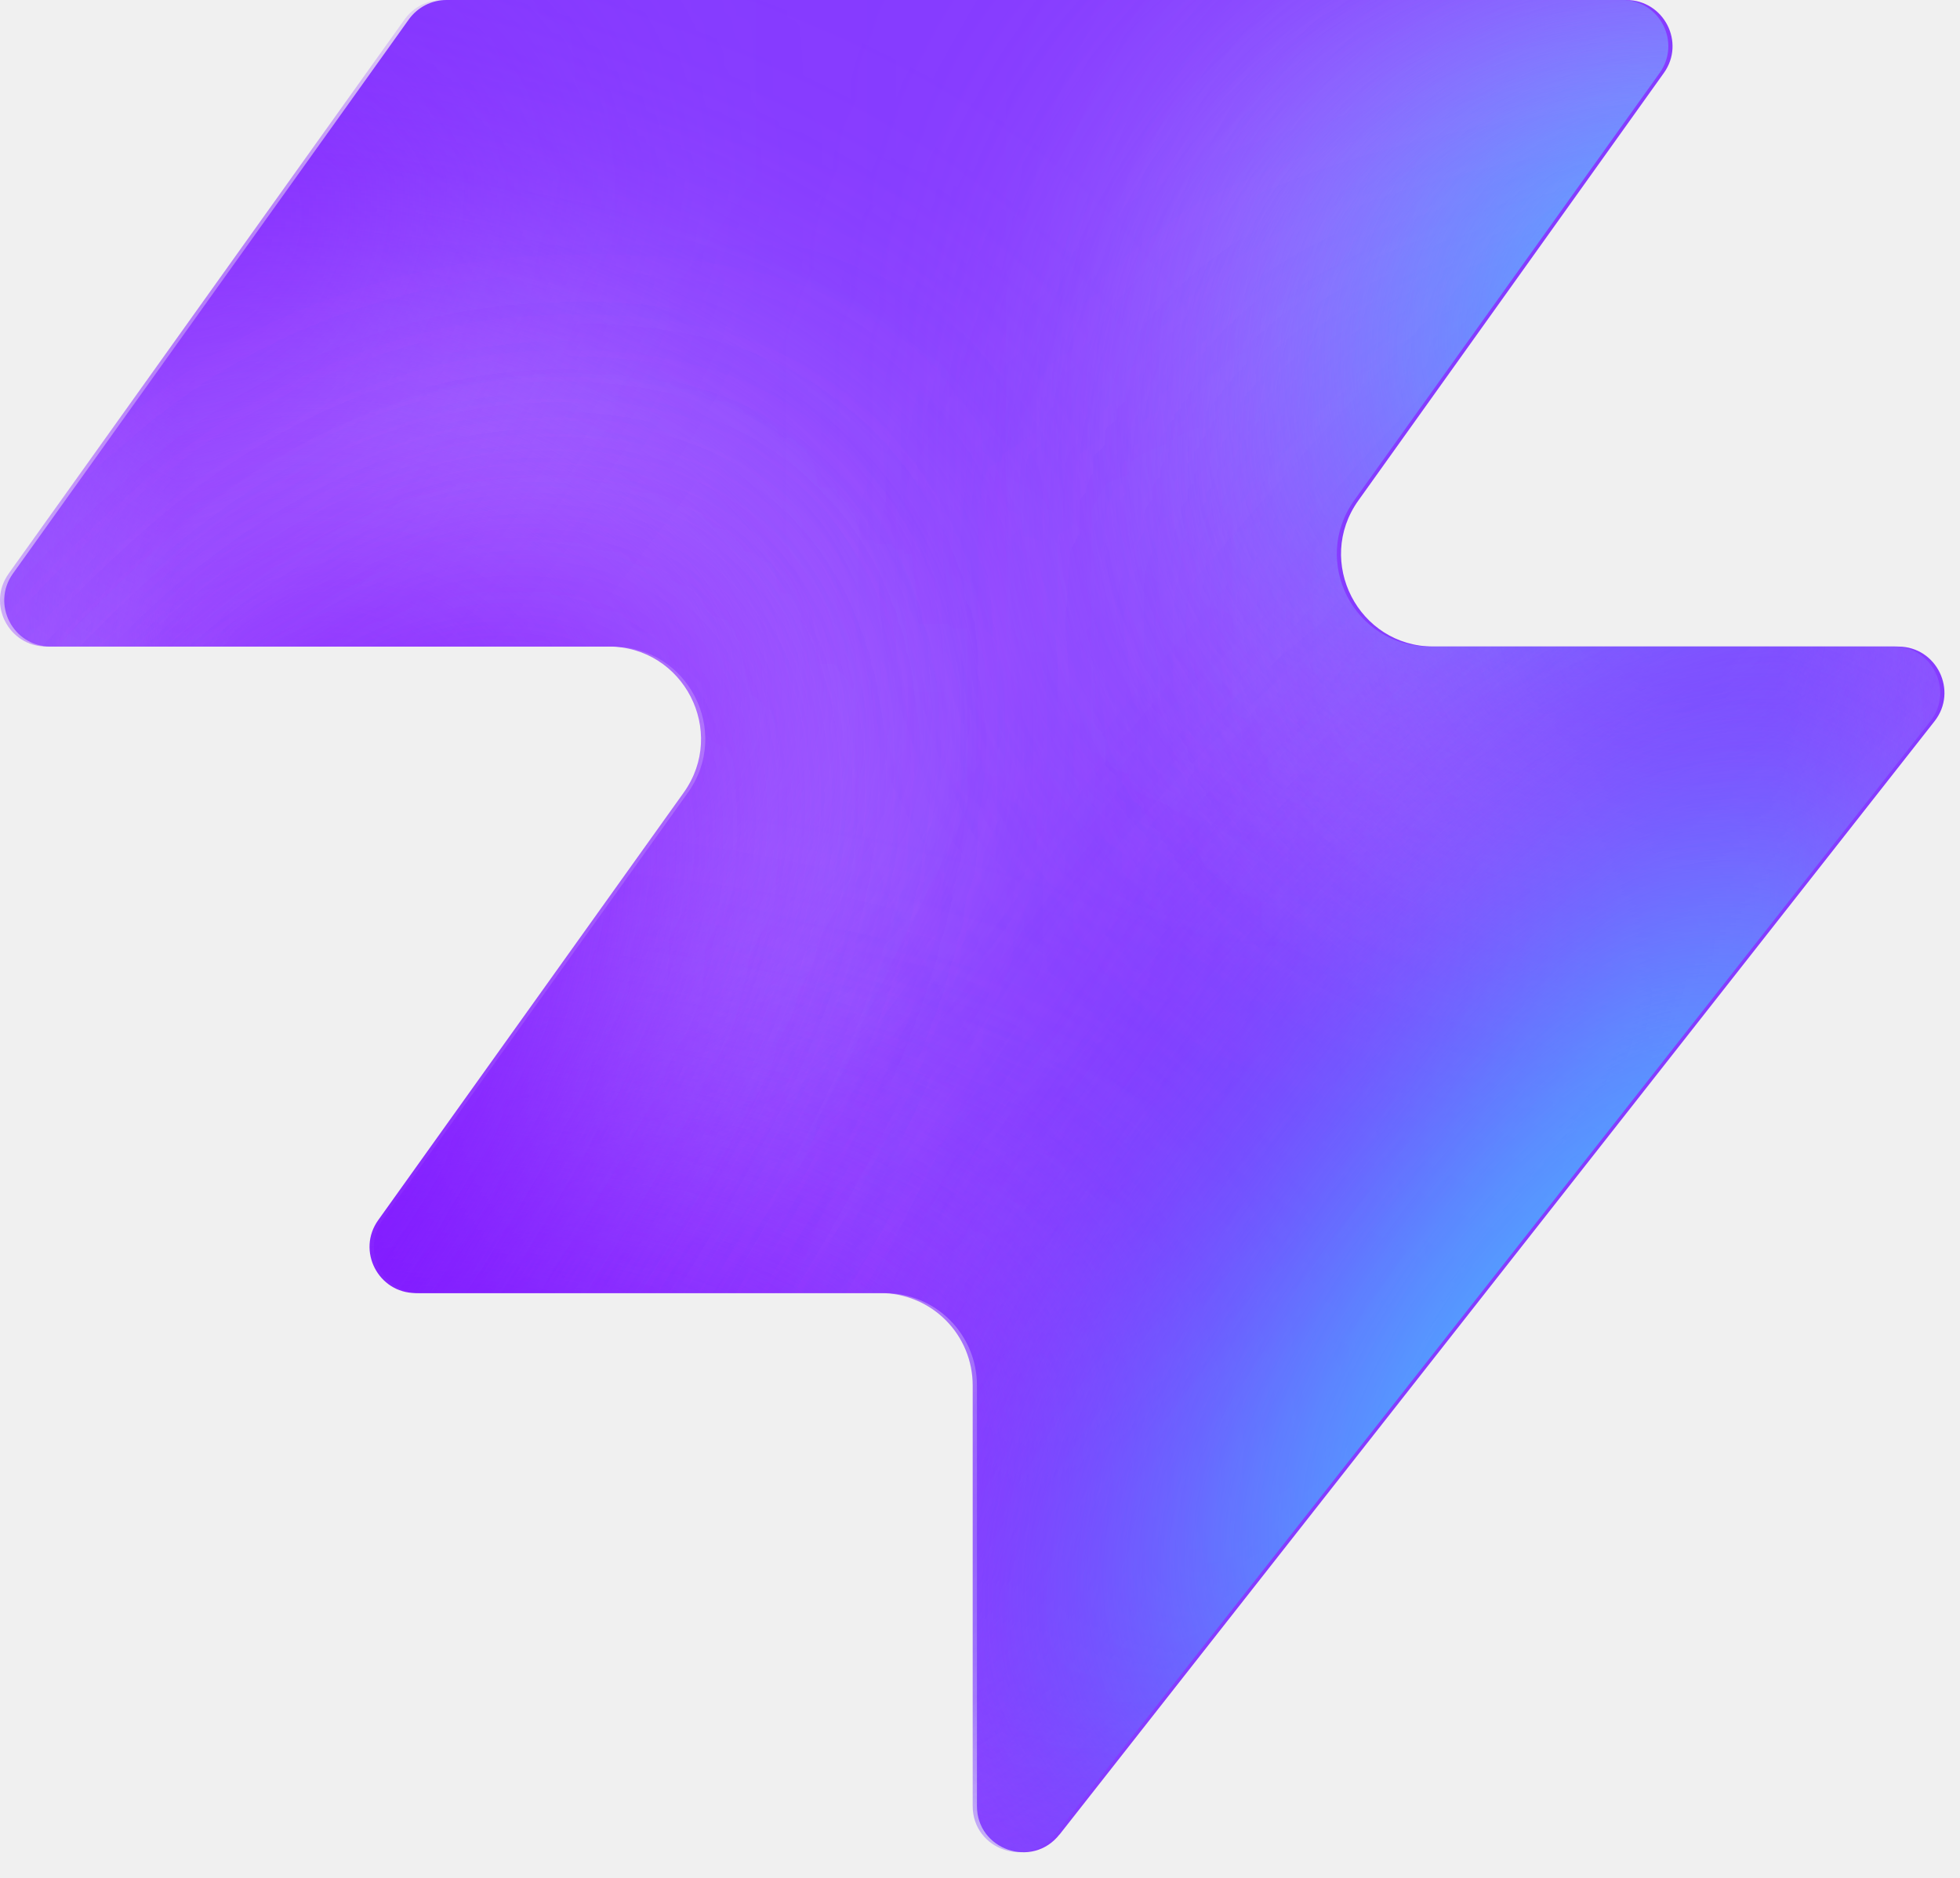
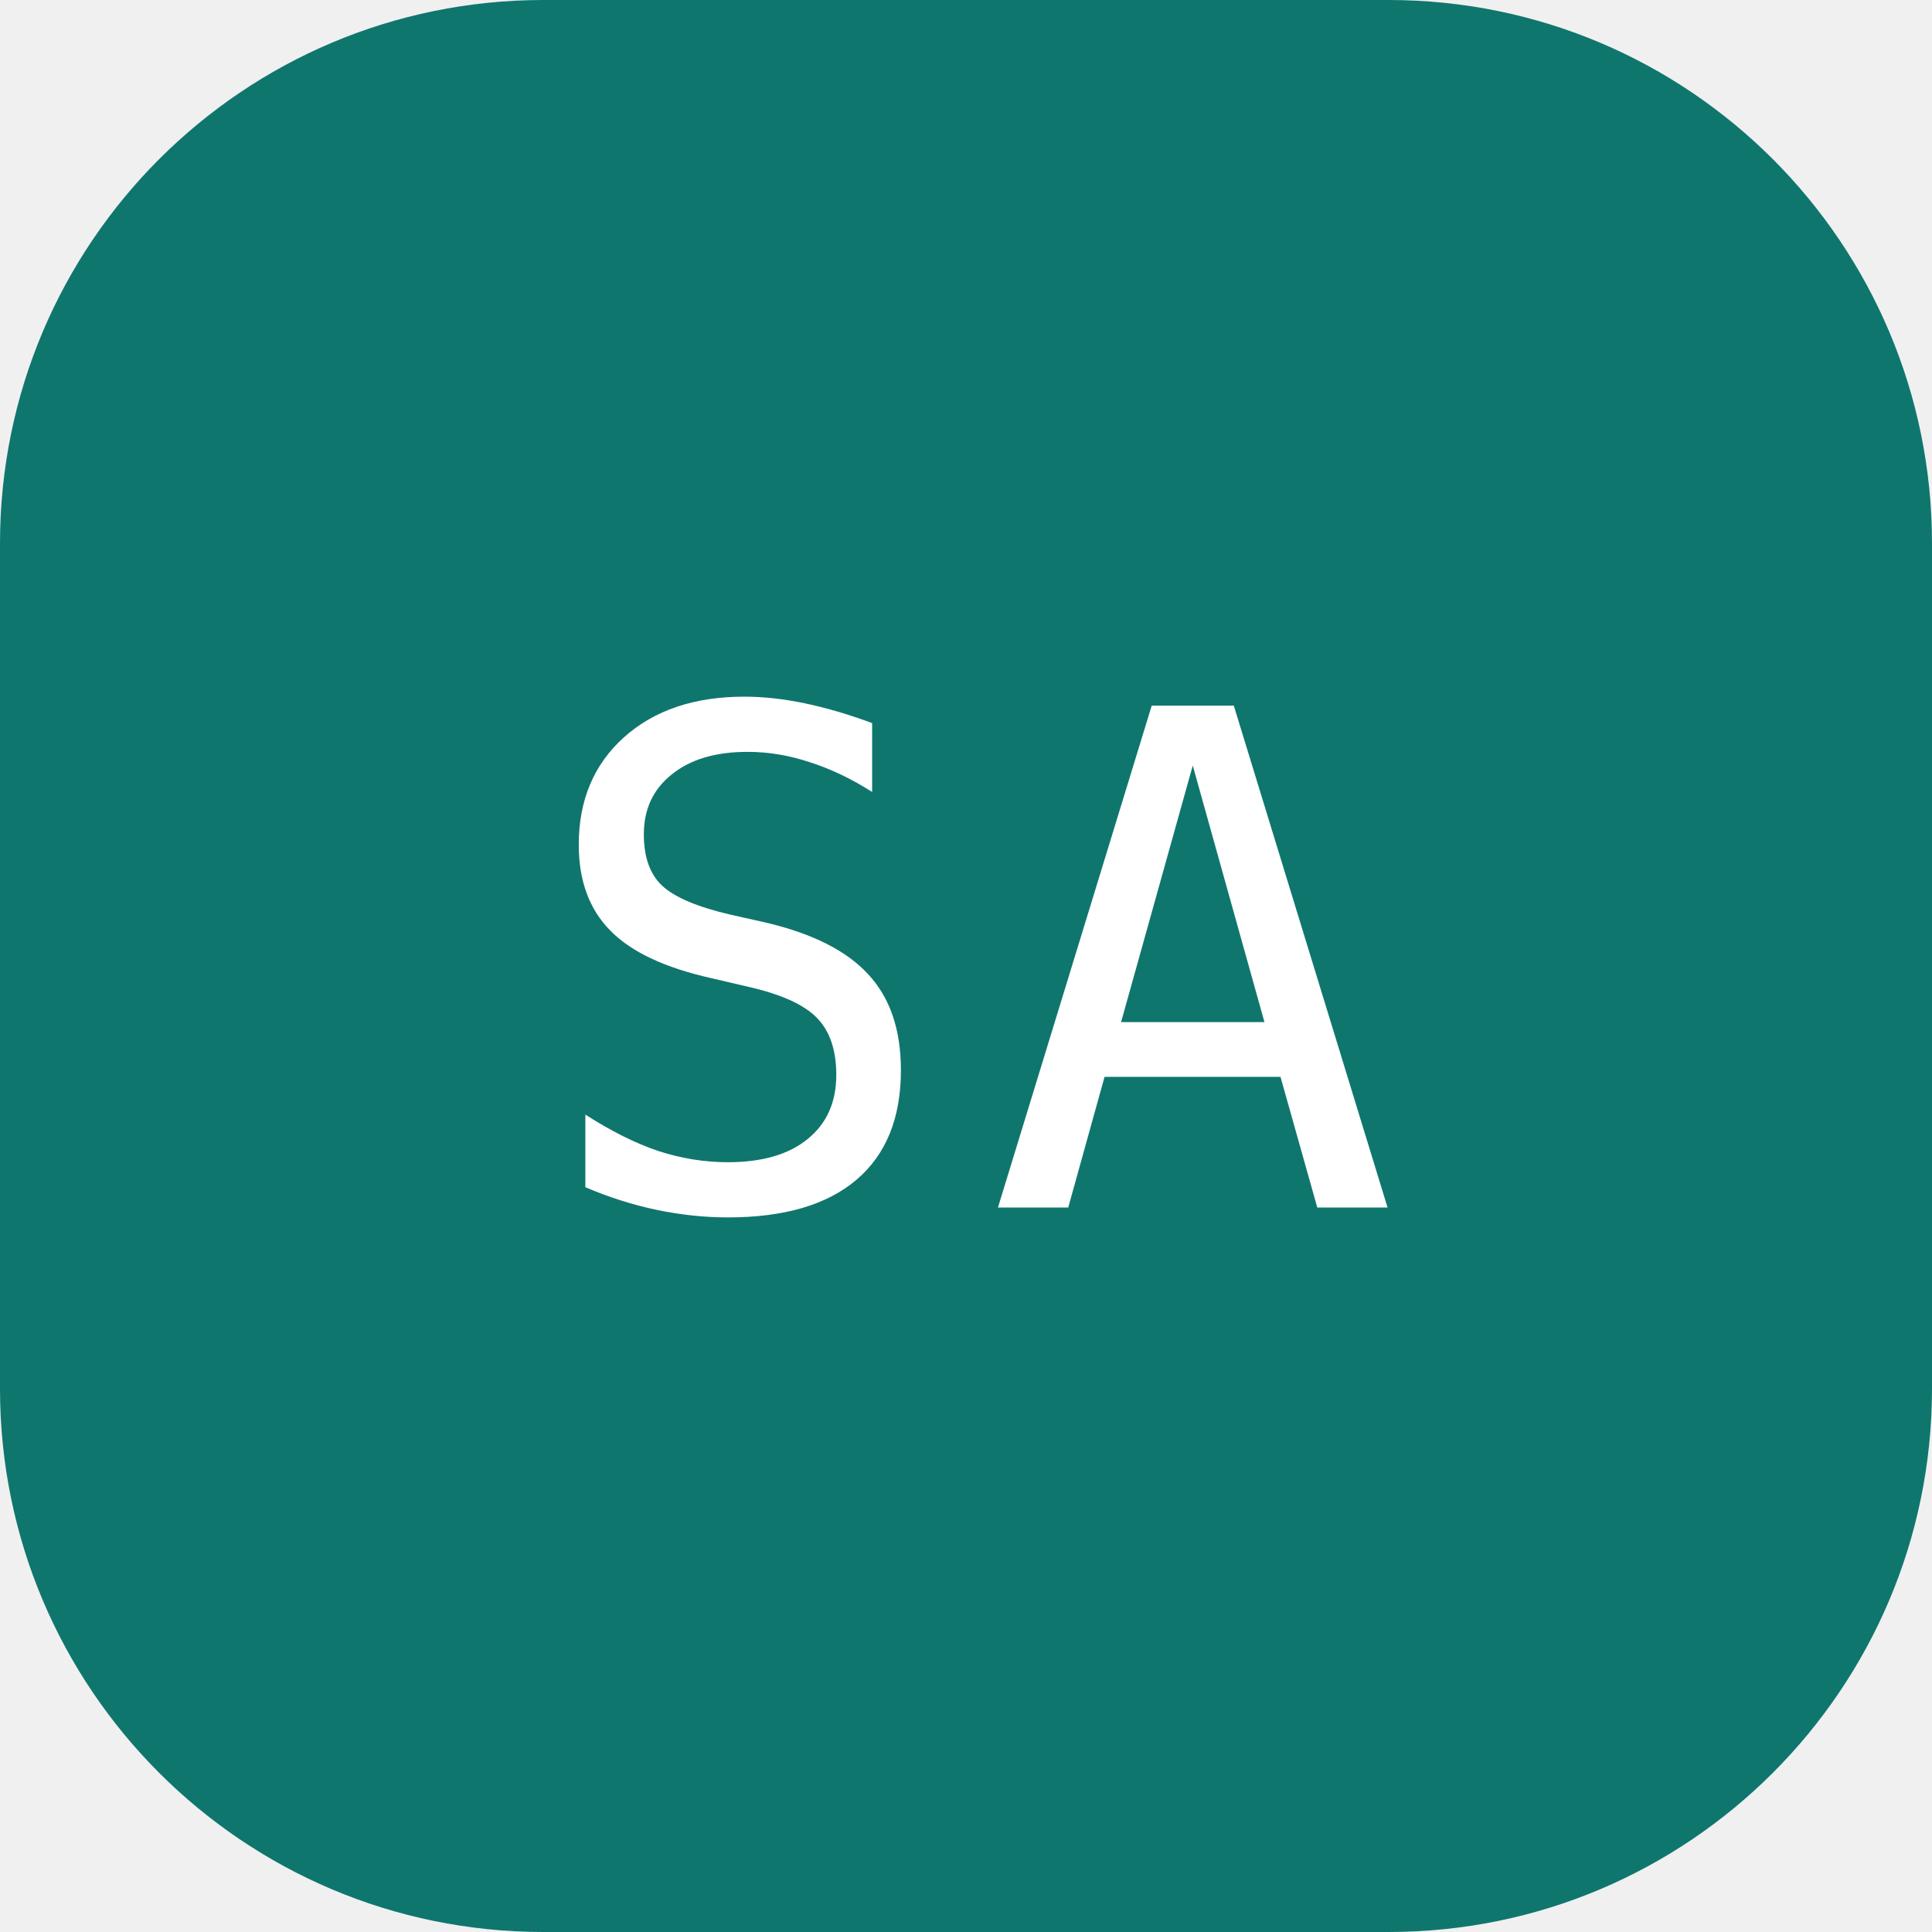
- <svg xmlns="http://www.w3.org/2000/svg" width="48" height="46" fill="none" viewBox="0 0 48 46">
-   <path fill="#863bff" d="M25.946 44.938c-.664.845-2.021.375-2.021-.698V33.937a2.26 2.26 0 0 0-2.262-2.262H10.287c-.92 0-1.456-1.04-.92-1.788l7.48-10.471c1.07-1.497 0-3.578-1.842-3.578H1.237c-.92 0-1.456-1.04-.92-1.788L10.013.474c.214-.297.556-.474.92-.474h28.894c.92 0 1.456 1.04.92 1.788l-7.48 10.471c-1.07 1.498 0 3.579 1.842 3.579h11.377c.943 0 1.473 1.088.89 1.83L25.947 44.94z" style="fill:#863bff;fill:color(display-p3 .525 .23 1);fill-opacity:1" />
-   <mask id="a" width="48" height="46" x="0" y="0" maskUnits="userSpaceOnUse" style="mask-type:alpha">
-     <path fill="#000" d="M25.842 44.938c-.664.844-2.021.375-2.021-.698V33.937a2.26 2.26 0 0 0-2.262-2.262H10.183c-.92 0-1.456-1.04-.92-1.788l7.48-10.471c1.07-1.498 0-3.579-1.842-3.579H1.133c-.92 0-1.456-1.04-.92-1.787L9.91.473c.214-.297.556-.474.92-.474h28.894c.92 0 1.456 1.04.92 1.788l-7.48 10.471c-1.07 1.498 0 3.578 1.842 3.578h11.377c.943 0 1.473 1.088.89 1.832L25.843 44.94z" style="fill:#000;fill-opacity:1" />
-   </mask>
-   <g mask="url(#a)">
-     <g filter="url(#b)">
-       <ellipse cx="5.508" cy="14.704" fill="#ede6ff" rx="5.508" ry="14.704" style="fill:#ede6ff;fill:color(display-p3 .927 .903 1);fill-opacity:1" transform="matrix(.00324 1 1 -.00324 -4.47 31.516)" />
-     </g>
-     <g filter="url(#c)">
-       <ellipse cx="10.399" cy="29.851" fill="#ede6ff" rx="10.399" ry="29.851" style="fill:#ede6ff;fill:color(display-p3 .927 .903 1);fill-opacity:1" transform="matrix(.00324 1 1 -.00324 -39.328 7.883)" />
-     </g>
-     <g filter="url(#d)">
-       <ellipse cx="5.508" cy="30.487" fill="#7e14ff" rx="5.508" ry="30.487" style="fill:#7e14ff;fill:color(display-p3 .492 .077 1);fill-opacity:1" transform="rotate(89.814 -25.913 -14.639)scale(1 -1)" />
-     </g>
-     <g filter="url(#e)">
-       <ellipse cx="5.508" cy="30.599" fill="#7e14ff" rx="5.508" ry="30.599" style="fill:#7e14ff;fill:color(display-p3 .492 .077 1);fill-opacity:1" transform="rotate(89.814 -32.644 -3.334)scale(1 -1)" />
-     </g>
-     <g filter="url(#f)">
-       <ellipse cx="5.508" cy="30.599" fill="#7e14ff" rx="5.508" ry="30.599" style="fill:#7e14ff;fill:color(display-p3 .492 .077 1);fill-opacity:1" transform="matrix(.00324 1 1 -.00324 -34.34 30.47)" />
-     </g>
-     <g filter="url(#g)">
-       <ellipse cx="14.072" cy="22.078" fill="#ede6ff" rx="14.072" ry="22.078" style="fill:#ede6ff;fill:color(display-p3 .927 .903 1);fill-opacity:1" transform="rotate(93.35 24.506 48.493)scale(-1 1)" />
-     </g>
-     <g filter="url(#h)">
-       <ellipse cx="3.47" cy="21.501" fill="#7e14ff" rx="3.47" ry="21.501" style="fill:#7e14ff;fill:color(display-p3 .492 .077 1);fill-opacity:1" transform="rotate(89.009 28.708 47.59)scale(-1 1)" />
-     </g>
-     <g filter="url(#i)">
-       <ellipse cx="3.47" cy="21.501" fill="#7e14ff" rx="3.47" ry="21.501" style="fill:#7e14ff;fill:color(display-p3 .492 .077 1);fill-opacity:1" transform="rotate(89.009 28.708 47.59)scale(-1 1)" />
-     </g>
-     <g filter="url(#j)">
-       <ellipse cx=".387" cy="8.972" fill="#7e14ff" rx="4.407" ry="29.108" style="fill:#7e14ff;fill:color(display-p3 .492 .077 1);fill-opacity:1" transform="rotate(39.51 .387 8.972)" />
-     </g>
-     <g filter="url(#k)">
-       <ellipse cx="47.523" cy="-6.092" fill="#7e14ff" rx="4.407" ry="29.108" style="fill:#7e14ff;fill:color(display-p3 .492 .077 1);fill-opacity:1" transform="rotate(37.892 47.523 -6.092)" />
-     </g>
-     <g filter="url(#l)">
-       <ellipse cx="41.412" cy="6.333" fill="#47bfff" rx="5.971" ry="9.665" style="fill:#47bfff;fill:color(display-p3 .28 .748 1);fill-opacity:1" transform="rotate(37.892 41.412 6.333)" />
-     </g>
-     <g filter="url(#m)">
-       <ellipse cx="-1.879" cy="38.332" fill="#7e14ff" rx="4.407" ry="29.108" style="fill:#7e14ff;fill:color(display-p3 .492 .077 1);fill-opacity:1" transform="rotate(37.892 -1.88 38.332)" />
-     </g>
-     <g filter="url(#n)">
-       <ellipse cx="-1.879" cy="38.332" fill="#7e14ff" rx="4.407" ry="29.108" style="fill:#7e14ff;fill:color(display-p3 .492 .077 1);fill-opacity:1" transform="rotate(37.892 -1.88 38.332)" />
-     </g>
-     <g filter="url(#o)">
-       <ellipse cx="35.651" cy="29.907" fill="#7e14ff" rx="4.407" ry="29.108" style="fill:#7e14ff;fill:color(display-p3 .492 .077 1);fill-opacity:1" transform="rotate(37.892 35.651 29.907)" />
-     </g>
-     <g filter="url(#p)">
-       <ellipse cx="38.418" cy="32.4" fill="#47bfff" rx="5.971" ry="15.297" style="fill:#47bfff;fill:color(display-p3 .28 .748 1);fill-opacity:1" transform="rotate(37.892 38.418 32.4)" />
-     </g>
-   </g>
-   <defs>
-     <filter id="b" width="60.045" height="41.654" x="-19.77" y="16.149" color-interpolation-filters="sRGB" filterUnits="userSpaceOnUse">
-       <feFlood flood-opacity="0" result="BackgroundImageFix" />
-       <feBlend in="SourceGraphic" in2="BackgroundImageFix" result="shape" />
-       <feGaussianBlur result="effect1_foregroundBlur_2002_17158" stdDeviation="7.659" />
-     </filter>
-     <filter id="c" width="90.34" height="51.437" x="-54.613" y="-7.533" color-interpolation-filters="sRGB" filterUnits="userSpaceOnUse">
-       <feFlood flood-opacity="0" result="BackgroundImageFix" />
-       <feBlend in="SourceGraphic" in2="BackgroundImageFix" result="shape" />
-       <feGaussianBlur result="effect1_foregroundBlur_2002_17158" stdDeviation="7.659" />
-     </filter>
-     <filter id="d" width="79.355" height="29.4" x="-49.64" y="2.03" color-interpolation-filters="sRGB" filterUnits="userSpaceOnUse">
-       <feFlood flood-opacity="0" result="BackgroundImageFix" />
-       <feBlend in="SourceGraphic" in2="BackgroundImageFix" result="shape" />
-       <feGaussianBlur result="effect1_foregroundBlur_2002_17158" stdDeviation="4.596" />
-     </filter>
-     <filter id="e" width="79.579" height="29.4" x="-45.045" y="20.029" color-interpolation-filters="sRGB" filterUnits="userSpaceOnUse">
-       <feFlood flood-opacity="0" result="BackgroundImageFix" />
-       <feBlend in="SourceGraphic" in2="BackgroundImageFix" result="shape" />
-       <feGaussianBlur result="effect1_foregroundBlur_2002_17158" stdDeviation="4.596" />
-     </filter>
-     <filter id="f" width="79.579" height="29.4" x="-43.513" y="21.178" color-interpolation-filters="sRGB" filterUnits="userSpaceOnUse">
-       <feFlood flood-opacity="0" result="BackgroundImageFix" />
-       <feBlend in="SourceGraphic" in2="BackgroundImageFix" result="shape" />
-       <feGaussianBlur result="effect1_foregroundBlur_2002_17158" stdDeviation="4.596" />
-     </filter>
-     <filter id="g" width="74.749" height="58.852" x="15.756" y="-17.901" color-interpolation-filters="sRGB" filterUnits="userSpaceOnUse">
-       <feFlood flood-opacity="0" result="BackgroundImageFix" />
-       <feBlend in="SourceGraphic" in2="BackgroundImageFix" result="shape" />
-       <feGaussianBlur result="effect1_foregroundBlur_2002_17158" stdDeviation="7.659" />
-     </filter>
-     <filter id="h" width="61.377" height="25.362" x="23.548" y="2.284" color-interpolation-filters="sRGB" filterUnits="userSpaceOnUse">
-       <feFlood flood-opacity="0" result="BackgroundImageFix" />
-       <feBlend in="SourceGraphic" in2="BackgroundImageFix" result="shape" />
-       <feGaussianBlur result="effect1_foregroundBlur_2002_17158" stdDeviation="4.596" />
-     </filter>
-     <filter id="i" width="61.377" height="25.362" x="23.548" y="2.284" color-interpolation-filters="sRGB" filterUnits="userSpaceOnUse">
-       <feFlood flood-opacity="0" result="BackgroundImageFix" />
-       <feBlend in="SourceGraphic" in2="BackgroundImageFix" result="shape" />
-       <feGaussianBlur result="effect1_foregroundBlur_2002_17158" stdDeviation="4.596" />
-     </filter>
-     <filter id="j" width="56.045" height="63.649" x="-27.636" y="-22.853" color-interpolation-filters="sRGB" filterUnits="userSpaceOnUse">
-       <feFlood flood-opacity="0" result="BackgroundImageFix" />
-       <feBlend in="SourceGraphic" in2="BackgroundImageFix" result="shape" />
-       <feGaussianBlur result="effect1_foregroundBlur_2002_17158" stdDeviation="4.596" />
-     </filter>
-     <filter id="k" width="54.814" height="64.646" x="20.116" y="-38.415" color-interpolation-filters="sRGB" filterUnits="userSpaceOnUse">
-       <feFlood flood-opacity="0" result="BackgroundImageFix" />
-       <feBlend in="SourceGraphic" in2="BackgroundImageFix" result="shape" />
-       <feGaussianBlur result="effect1_foregroundBlur_2002_17158" stdDeviation="4.596" />
-     </filter>
-     <filter id="l" width="33.541" height="35.313" x="24.641" y="-11.323" color-interpolation-filters="sRGB" filterUnits="userSpaceOnUse">
-       <feFlood flood-opacity="0" result="BackgroundImageFix" />
-       <feBlend in="SourceGraphic" in2="BackgroundImageFix" result="shape" />
-       <feGaussianBlur result="effect1_foregroundBlur_2002_17158" stdDeviation="4.596" />
-     </filter>
-     <filter id="m" width="54.814" height="64.646" x="-29.286" y="6.009" color-interpolation-filters="sRGB" filterUnits="userSpaceOnUse">
-       <feFlood flood-opacity="0" result="BackgroundImageFix" />
-       <feBlend in="SourceGraphic" in2="BackgroundImageFix" result="shape" />
-       <feGaussianBlur result="effect1_foregroundBlur_2002_17158" stdDeviation="4.596" />
-     </filter>
-     <filter id="n" width="54.814" height="64.646" x="-29.286" y="6.009" color-interpolation-filters="sRGB" filterUnits="userSpaceOnUse">
-       <feFlood flood-opacity="0" result="BackgroundImageFix" />
-       <feBlend in="SourceGraphic" in2="BackgroundImageFix" result="shape" />
-       <feGaussianBlur result="effect1_foregroundBlur_2002_17158" stdDeviation="4.596" />
-     </filter>
-     <filter id="o" width="54.814" height="64.646" x="8.244" y="-2.416" color-interpolation-filters="sRGB" filterUnits="userSpaceOnUse">
-       <feFlood flood-opacity="0" result="BackgroundImageFix" />
-       <feBlend in="SourceGraphic" in2="BackgroundImageFix" result="shape" />
-       <feGaussianBlur result="effect1_foregroundBlur_2002_17158" stdDeviation="4.596" />
-     </filter>
-     <filter id="p" width="39.409" height="43.623" x="18.713" y="10.588" color-interpolation-filters="sRGB" filterUnits="userSpaceOnUse">
-       <feFlood flood-opacity="0" result="BackgroundImageFix" />
-       <feBlend in="SourceGraphic" in2="BackgroundImageFix" result="shape" />
-       <feGaussianBlur result="effect1_foregroundBlur_2002_17158" stdDeviation="4.596" />
-     </filter>
-   </defs>
+ <svg xmlns="http://www.w3.org/2000/svg" width="64" height="64" viewBox="0 0 64 64">
+   <style>
+     .bg { fill: #0f766e; }
+     .fg { fill: #ffffff; }
+     @media (prefers-color-scheme: dark) {
+       .bg { fill: #2dd4bf; }
+       .fg { fill: #0b1216; }
+     }
+   </style>
+   <rect class="bg" width="64" height="64" rx="18" />
+   <text class="fg" x="32" y="40" text-anchor="middle" font-family="'JetBrains Mono', ui-monospace, Menlo, Consolas, monospace" font-size="22.8" font-weight="500" letter-spacing="1.3">SA</text>
</svg>
